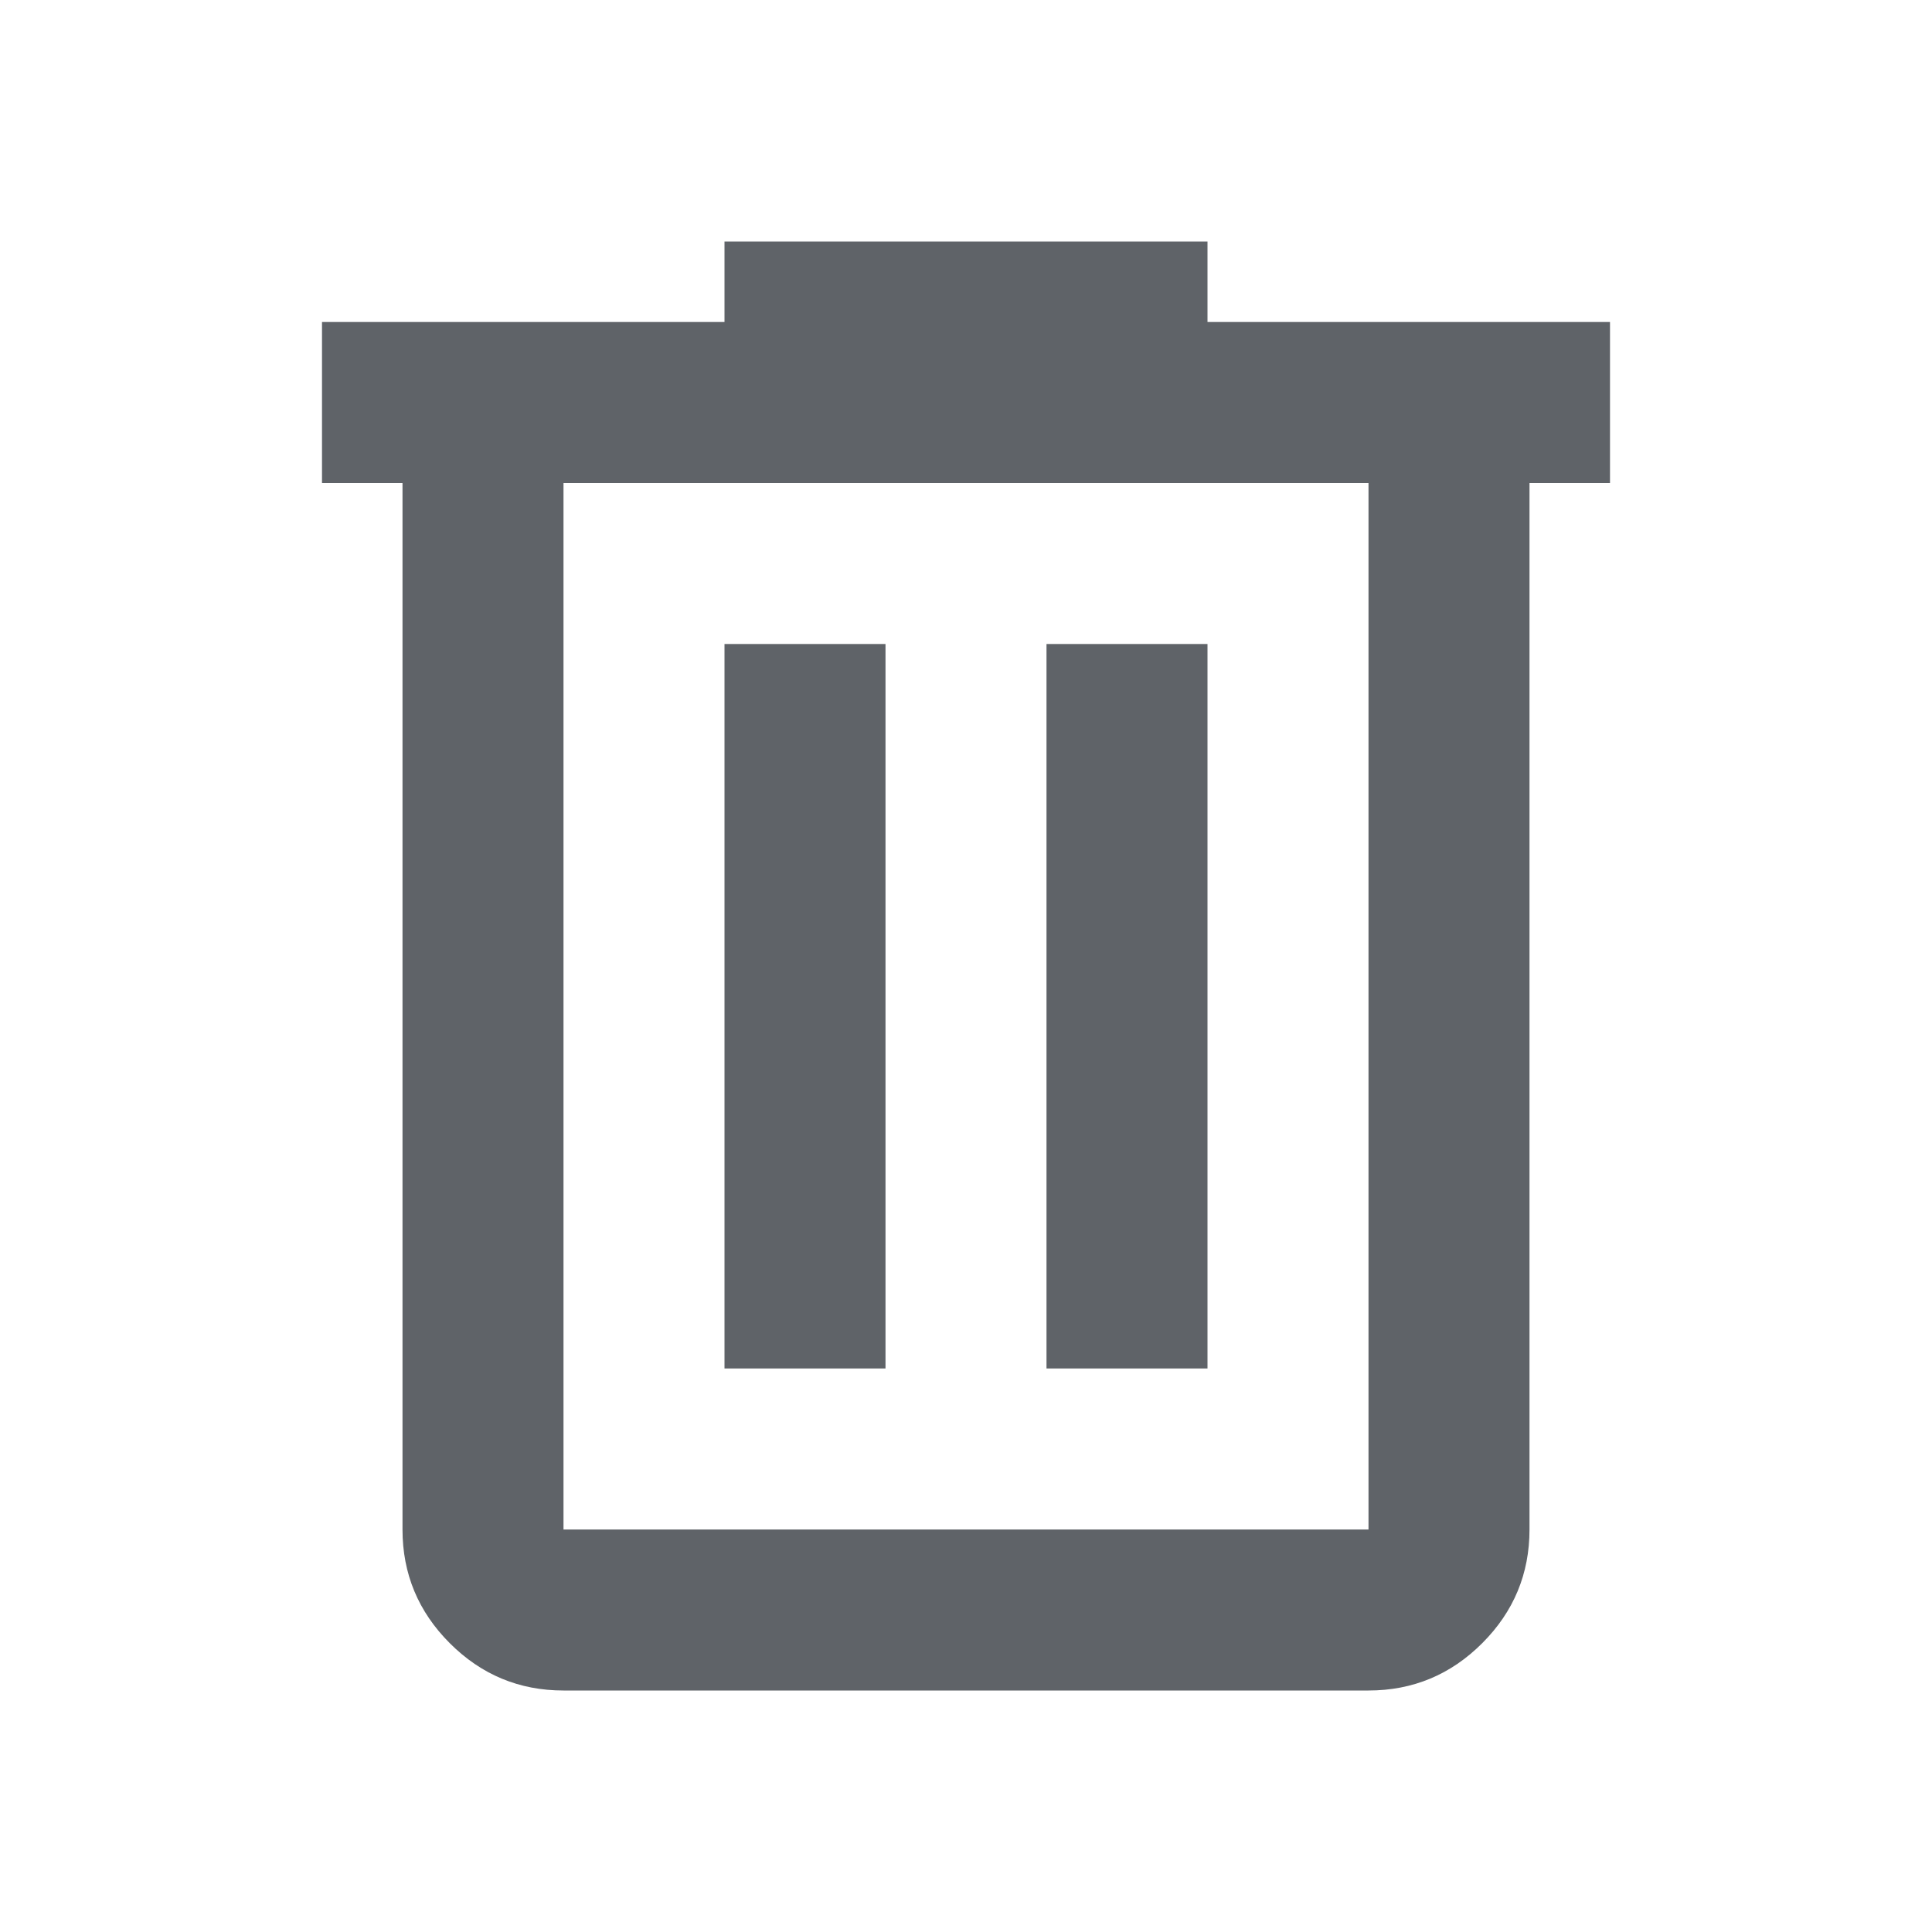
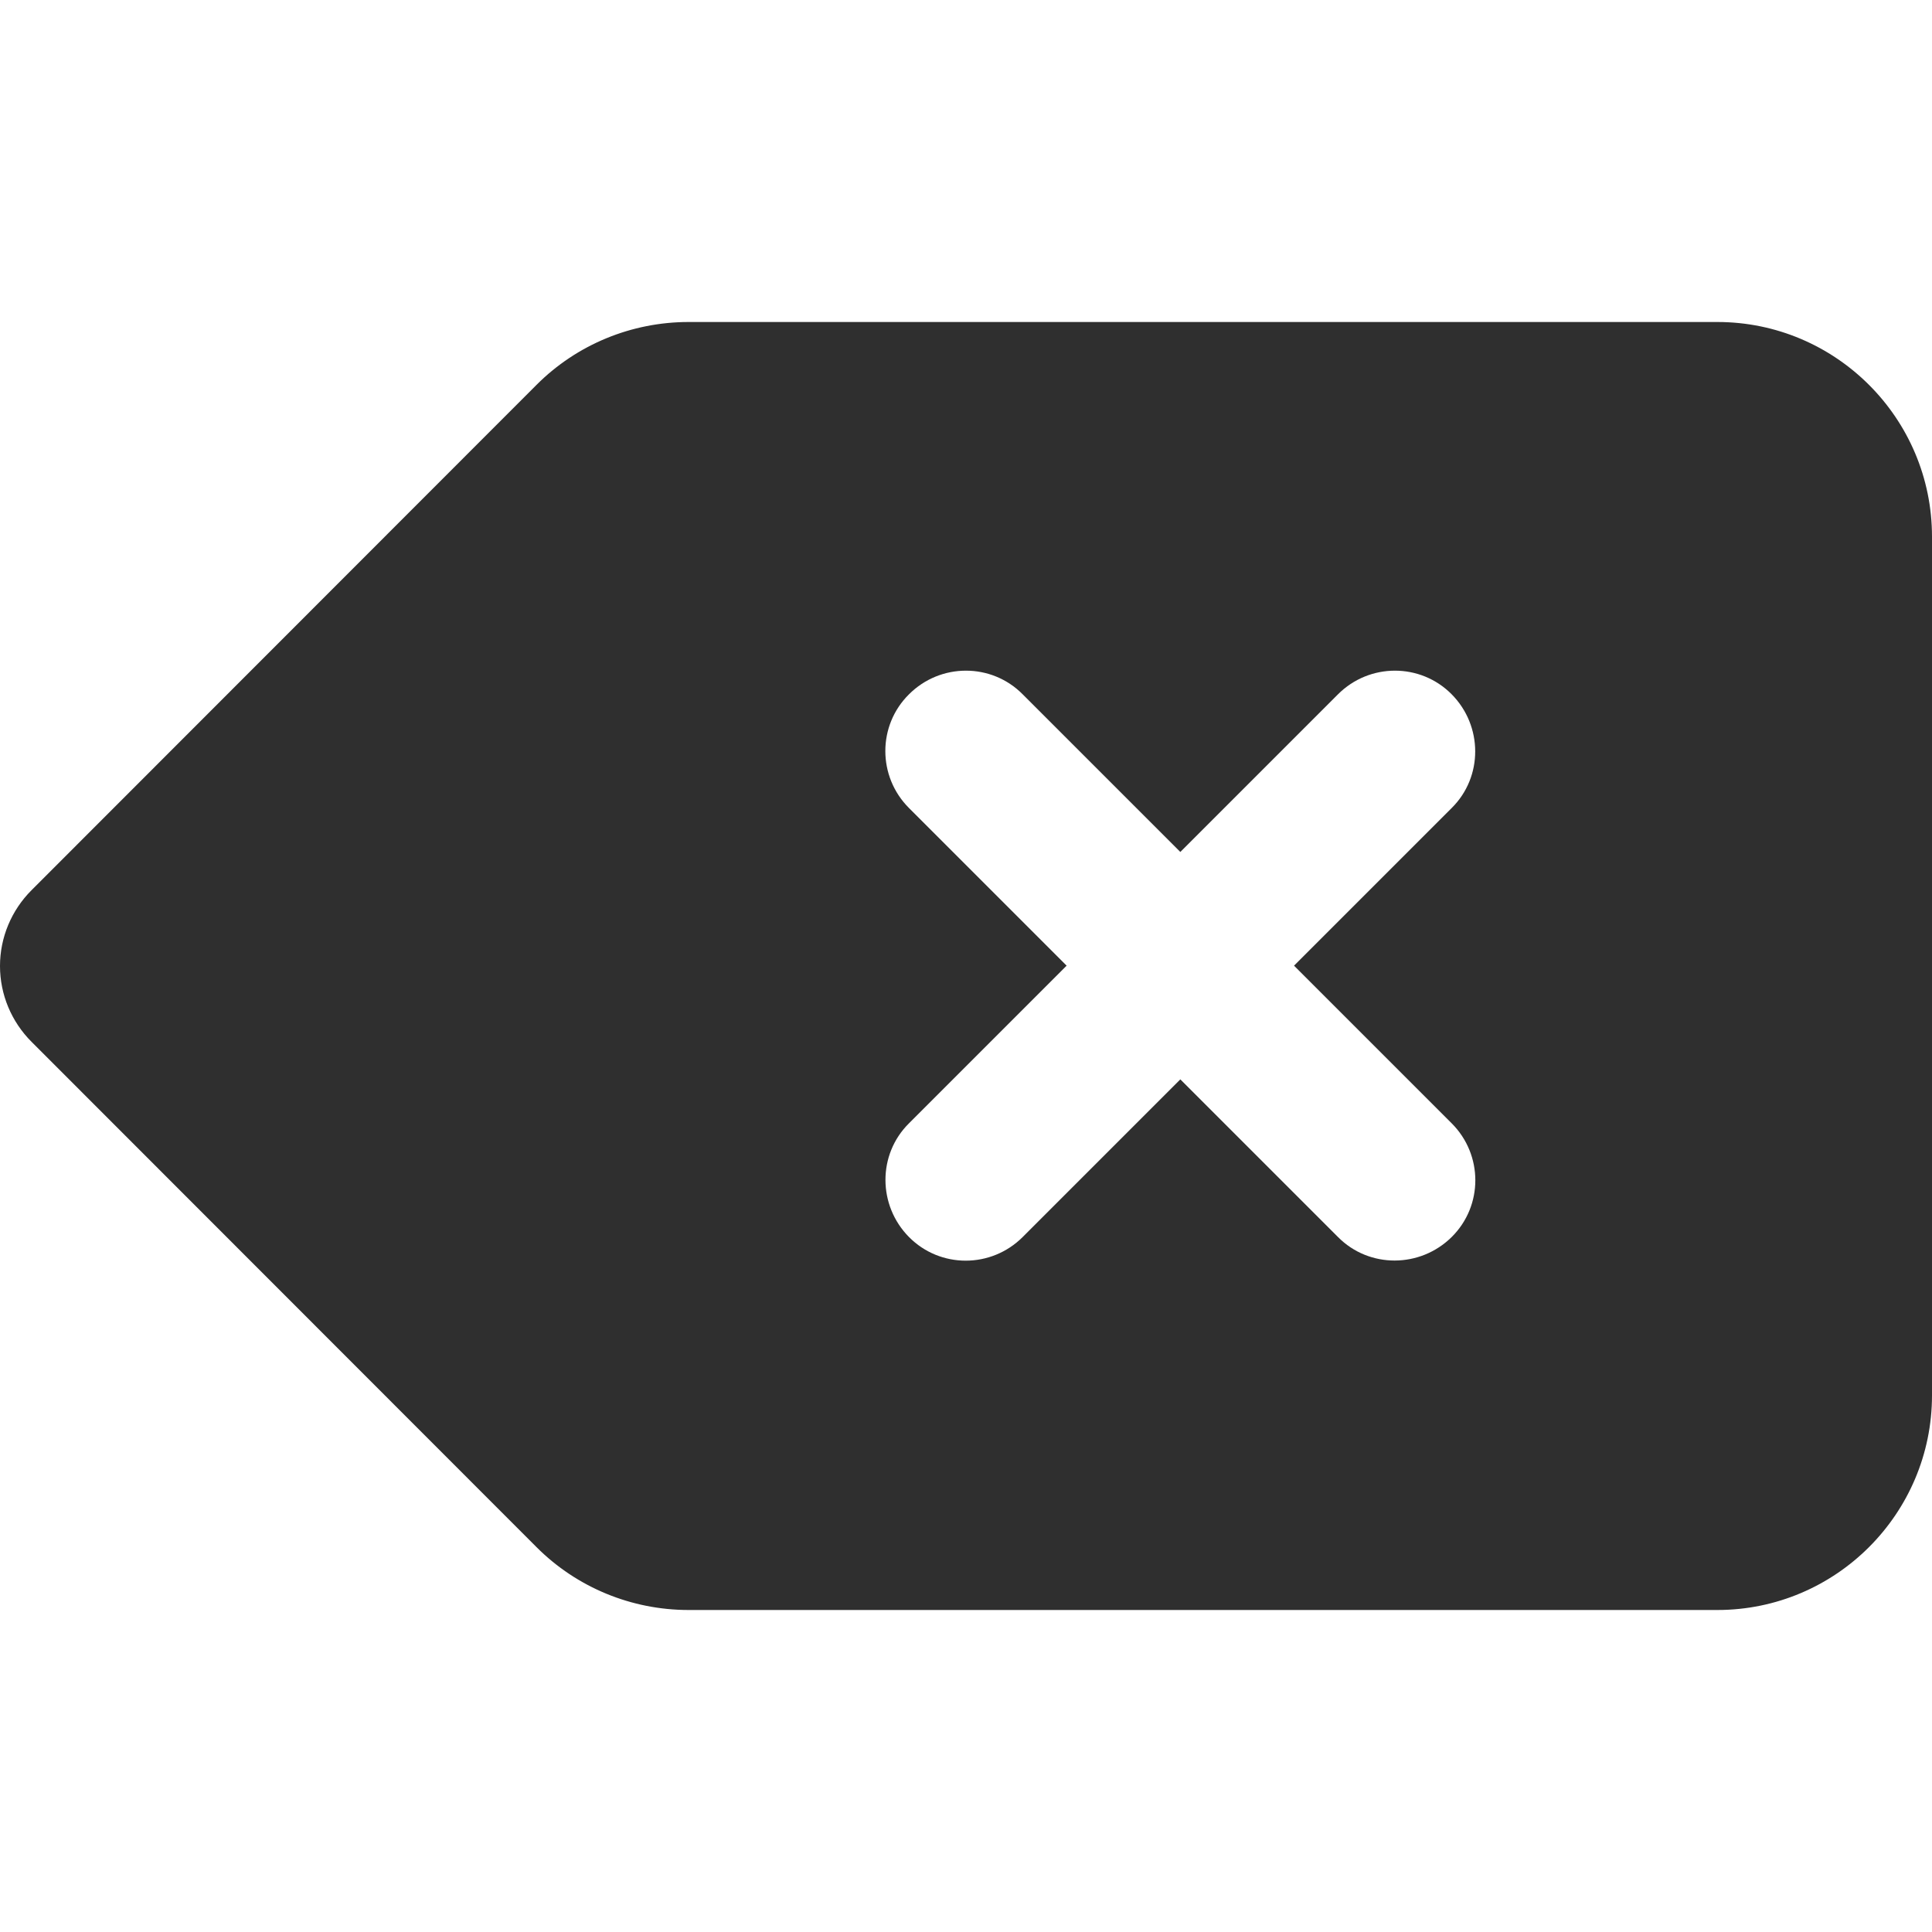
- <svg xmlns="http://www.w3.org/2000/svg" height="24px" viewBox="0 -960 960 960" width="24px" fill="#5f6368">
-   <path d="M280-120q-33 0-56.5-23.5T200-200v-520h-40v-80h200v-40h240v40h200v80h-40v520q0 33-23.5 56.5T680-120H280Zm400-600H280v520h400v-520ZM360-280h80v-360h-80v360Zm160 0h80v-360h-80v360ZM280-720v520-520Z" />
+ <svg xmlns="http://www.w3.org/2000/svg" viewBox="0 0 576 512" height="24px" width="24px" fill="#2F2F2F">
+   <path d="M576 128c0-35.3-28.7-64-64-64L205.3 64c-17 0-33.3 6.7-45.3 18.7L9.4 233.4c-6 6-9.4 14.1-9.4 22.6s3.4 16.6 9.4 22.6L160 429.3c12 12 28.3 18.7 45.3 18.7L512 448c35.3 0 64-28.7 64-64l0-256zM271 175c9.4-9.4 24.6-9.4 33.9 0l47 47 47-47c9.4-9.4 24.6-9.4 33.9 0s9.4 24.6 0 33.9l-47 47 47 47c9.4 9.4 9.4 24.6 0 33.9s-24.6 9.4-33.9 0l-47-47-47 47c-9.4 9.4-24.6 9.4-33.9 0s-9.4-24.6 0-33.9l47-47-47-47c-9.4-9.4-9.4-24.6 0-33.9z" />
</svg>
